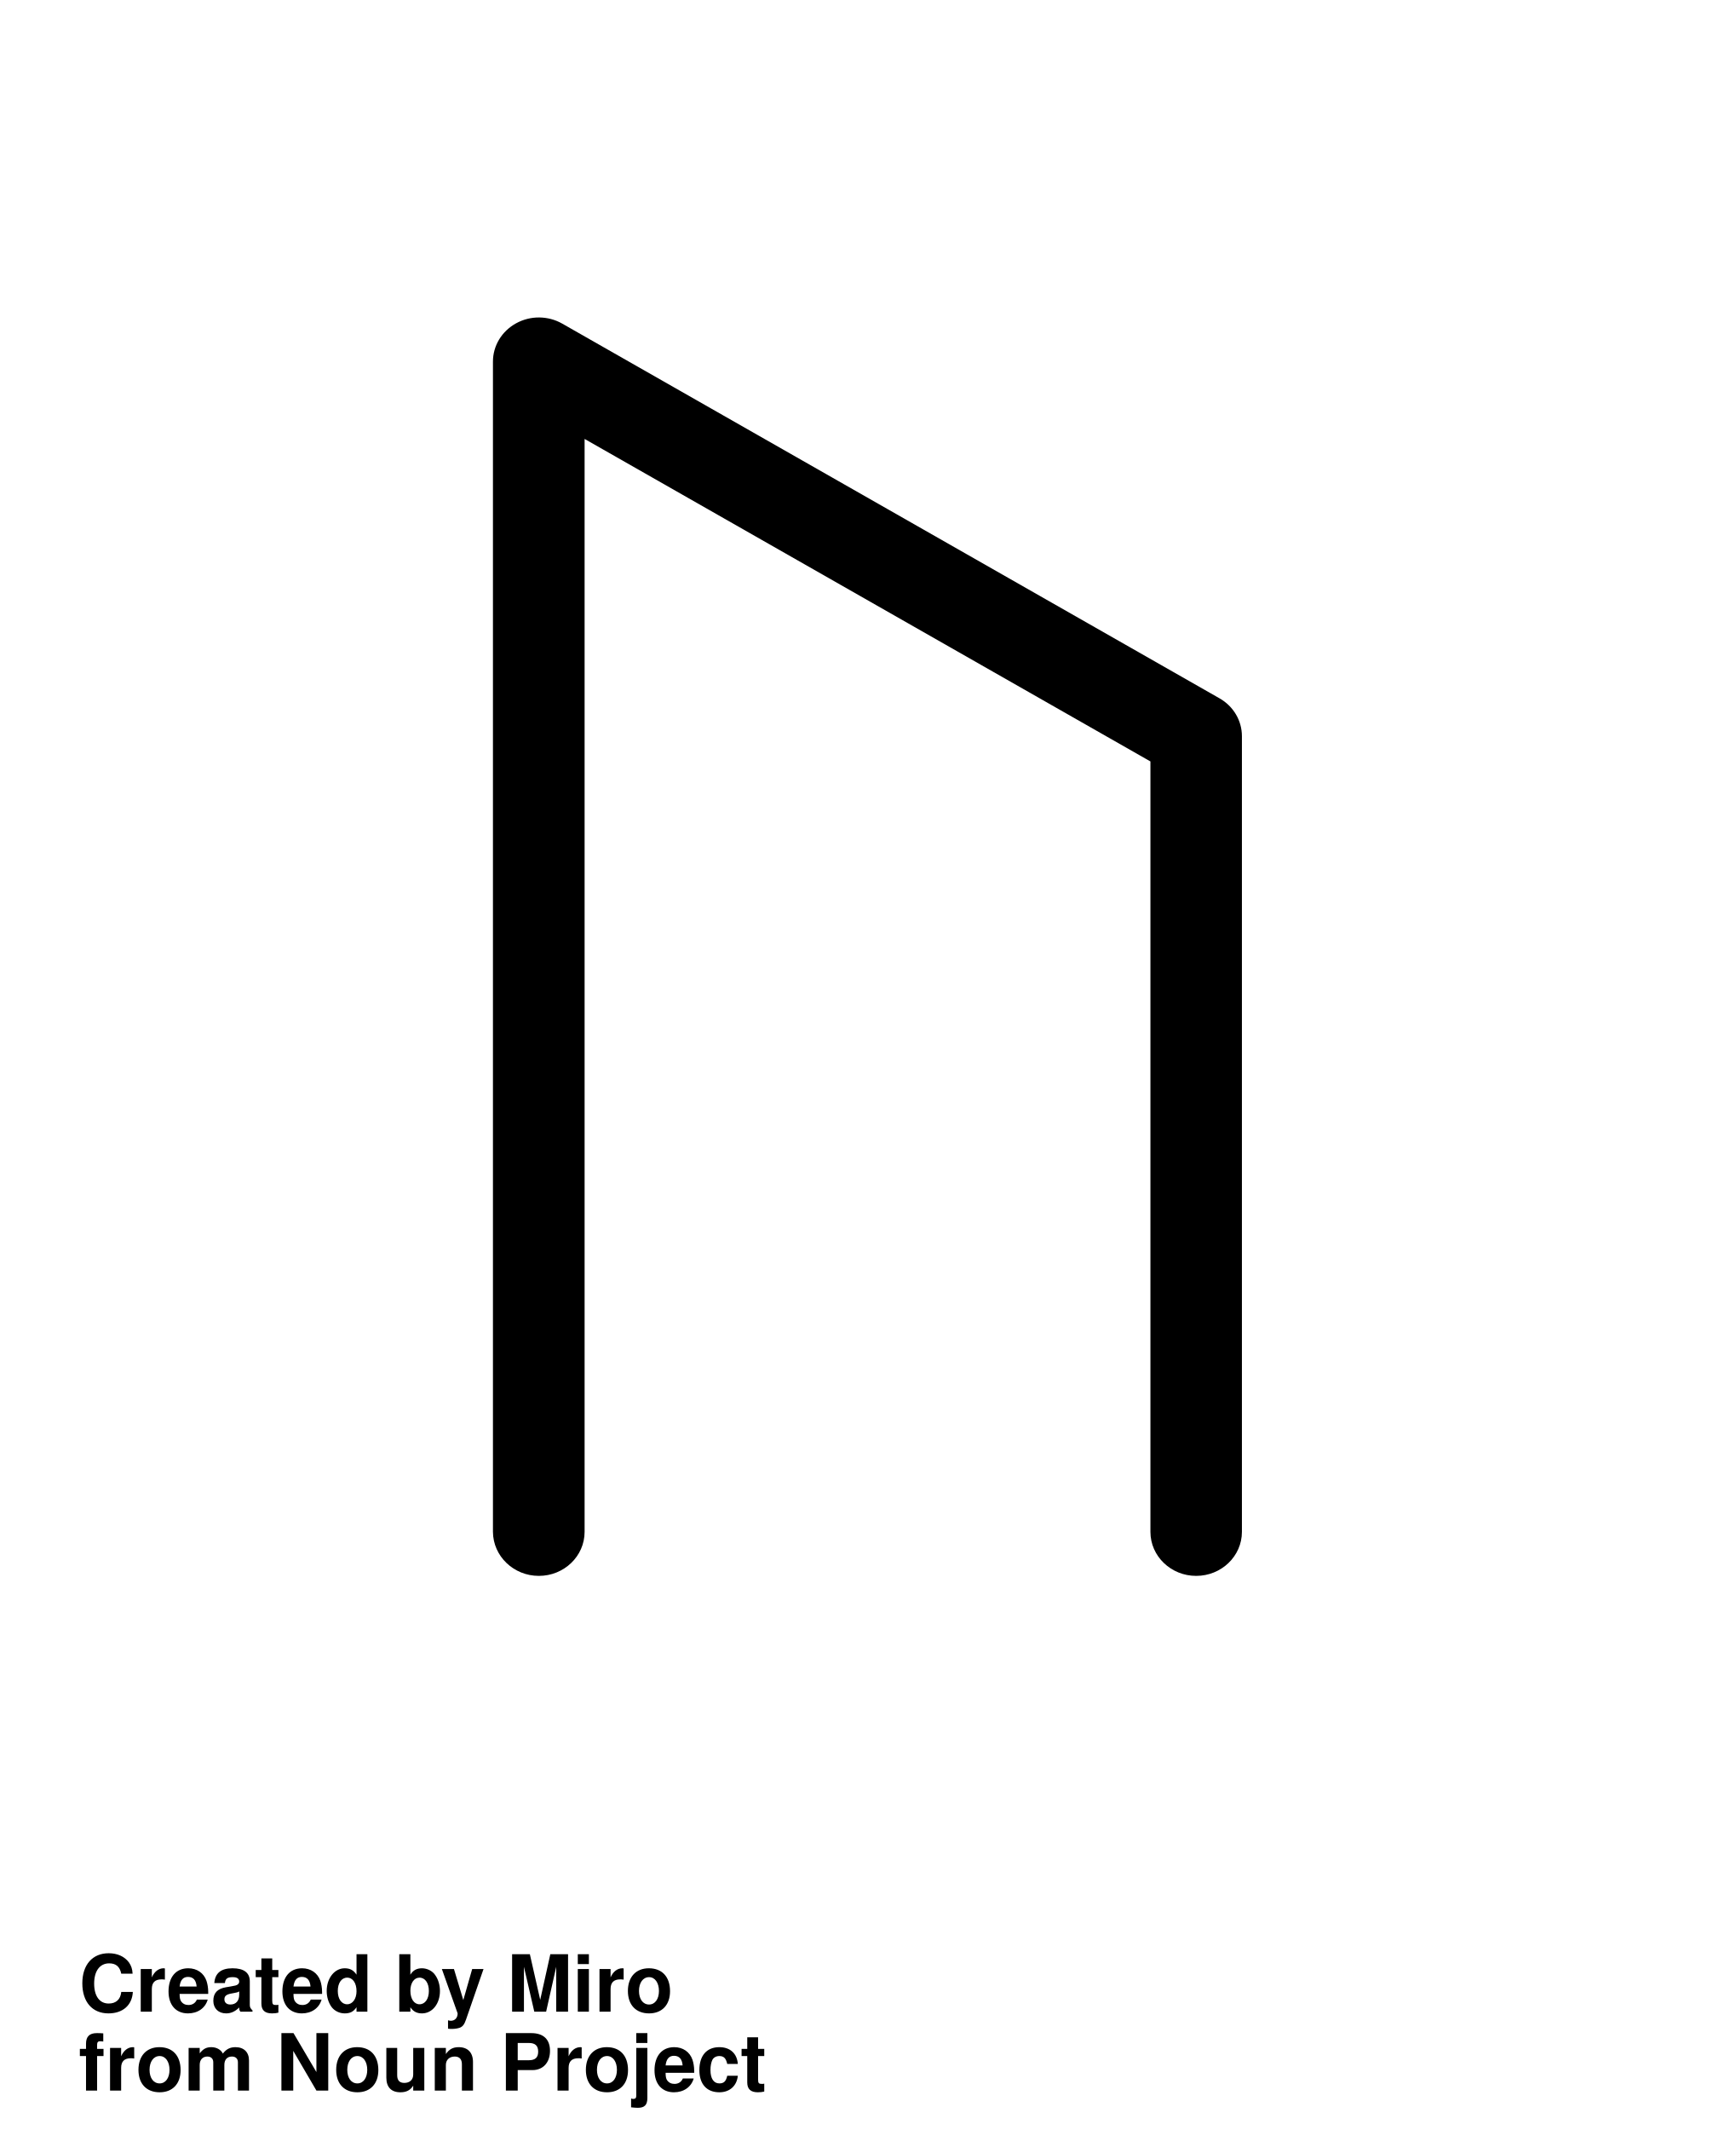
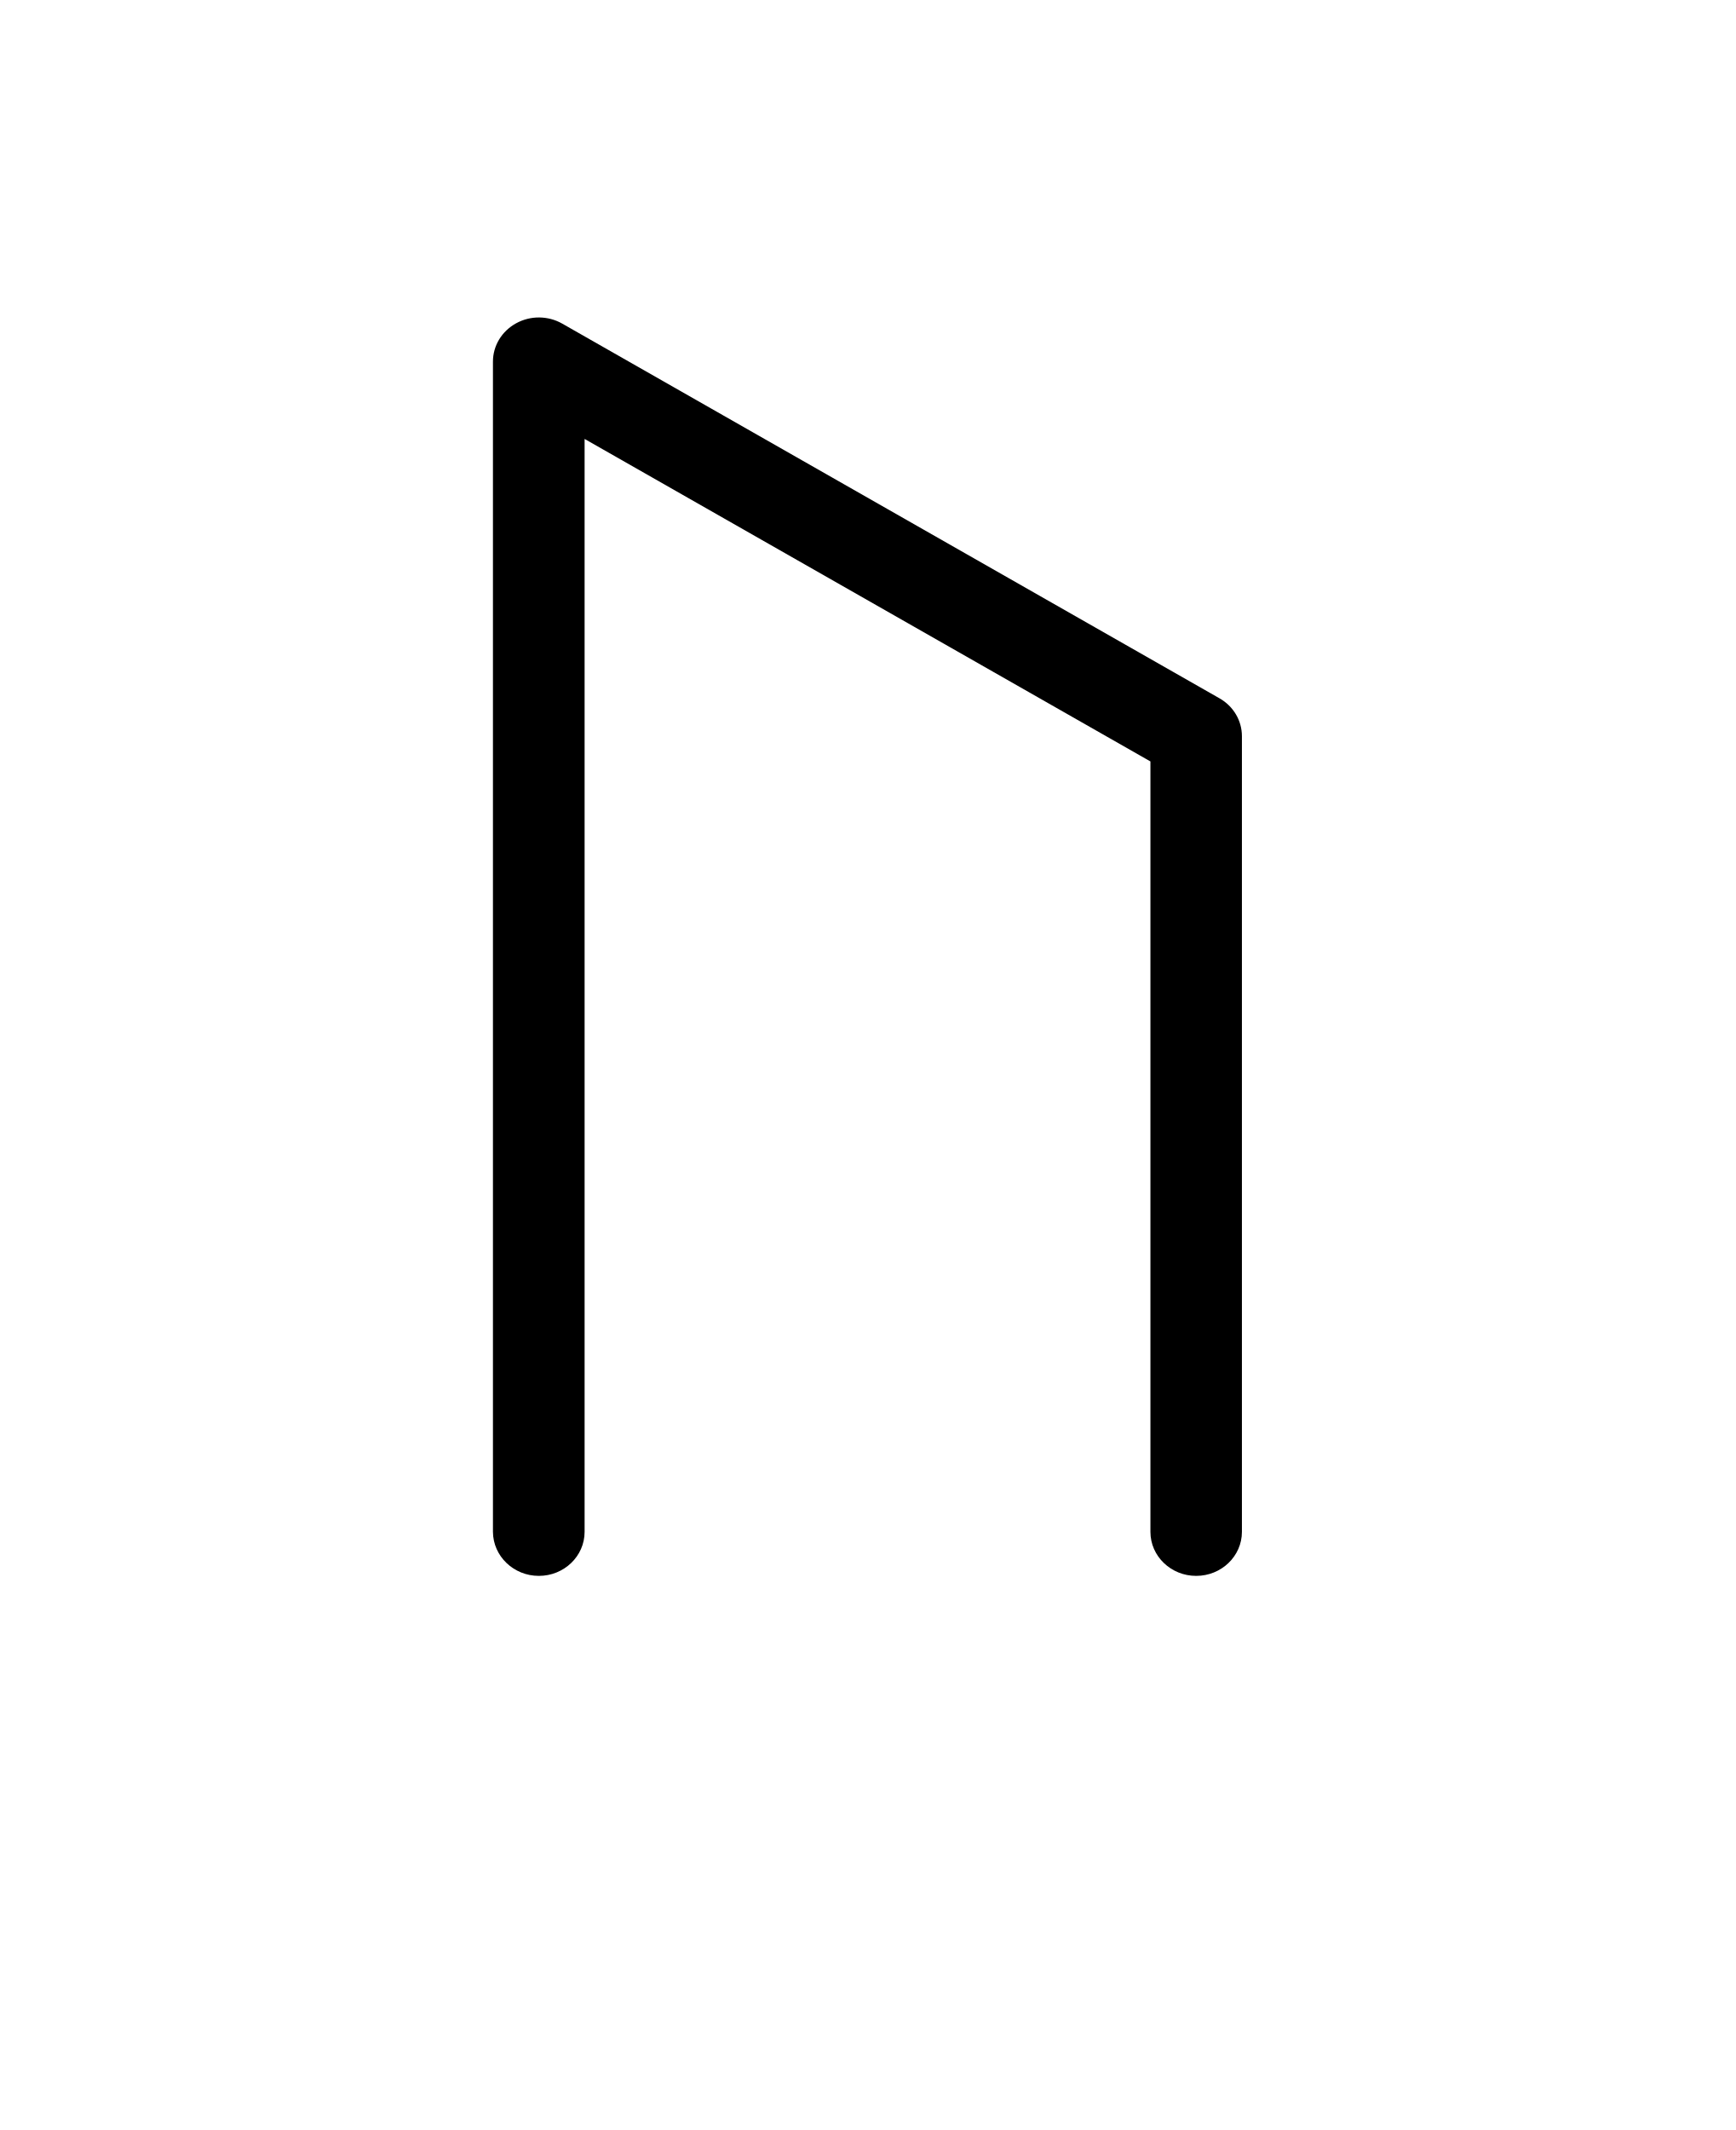
- <svg xmlns="http://www.w3.org/2000/svg" version="1.1" x="0px" y="0px" viewBox="-5.0 -10.0 110.0 135.0" style="enable-background:new 0 0 100 100;" xml:space="preserve">
-   <path d="M29.16,89.88c1.6,0,2.9-1.25,2.9-2.79V17.82l35.87,20.44v48.83c0,1.54,1.3,2.79,2.9,2.79c1.6,0,2.9-1.25,2.9-2.79V36.66  c0-0.99-0.54-1.9-1.42-2.4L30.64,10.51c-0.9-0.51-2.01-0.52-2.92-0.02c-0.91,0.5-1.47,1.42-1.47,2.43v74.17  C26.26,88.63,27.56,89.88,29.16,89.88z" />
-   <text x="0.0" y="117.5" font-size="5.0" font-weight="bold" font-family="Arbeit Regular, Helvetica, Arial-Unicode, Arial, Sans-serif" fill="#000000">Created by Miro</text>
-   <text x="0.0" y="122.5" font-size="5.0" font-weight="bold" font-family="Arbeit Regular, Helvetica, Arial-Unicode, Arial, Sans-serif" fill="#000000">from Noun Project</text>
+ <svg xmlns="http://www.w3.org/2000/svg" width="100%" height="100%" viewBox="0 0 110 135" version="1.1" xml:space="preserve" style="fill-rule:evenodd;clip-rule:evenodd;stroke-linejoin:round;stroke-miterlimit:2;">
+   <g transform="matrix(1,0,0,1,5,10)">
+     <path d="M29.16,89.88C30.76,89.88 32.06,88.63 32.06,87.09L32.06,17.82L67.93,38.26L67.93,87.09C67.93,88.63 69.23,89.88 70.83,89.88C72.43,89.88 73.73,88.63 73.73,87.09L73.73,36.66C73.73,35.67 73.19,34.76 72.31,34.26L30.64,10.51C29.74,10 28.63,9.99 27.72,10.49C26.81,10.99 26.25,11.91 26.25,12.92L26.25,87.09C26.26,88.63 27.56,89.88 29.16,89.88Z" style="fill-rule:nonzero;" />
+   </g>
</svg>
